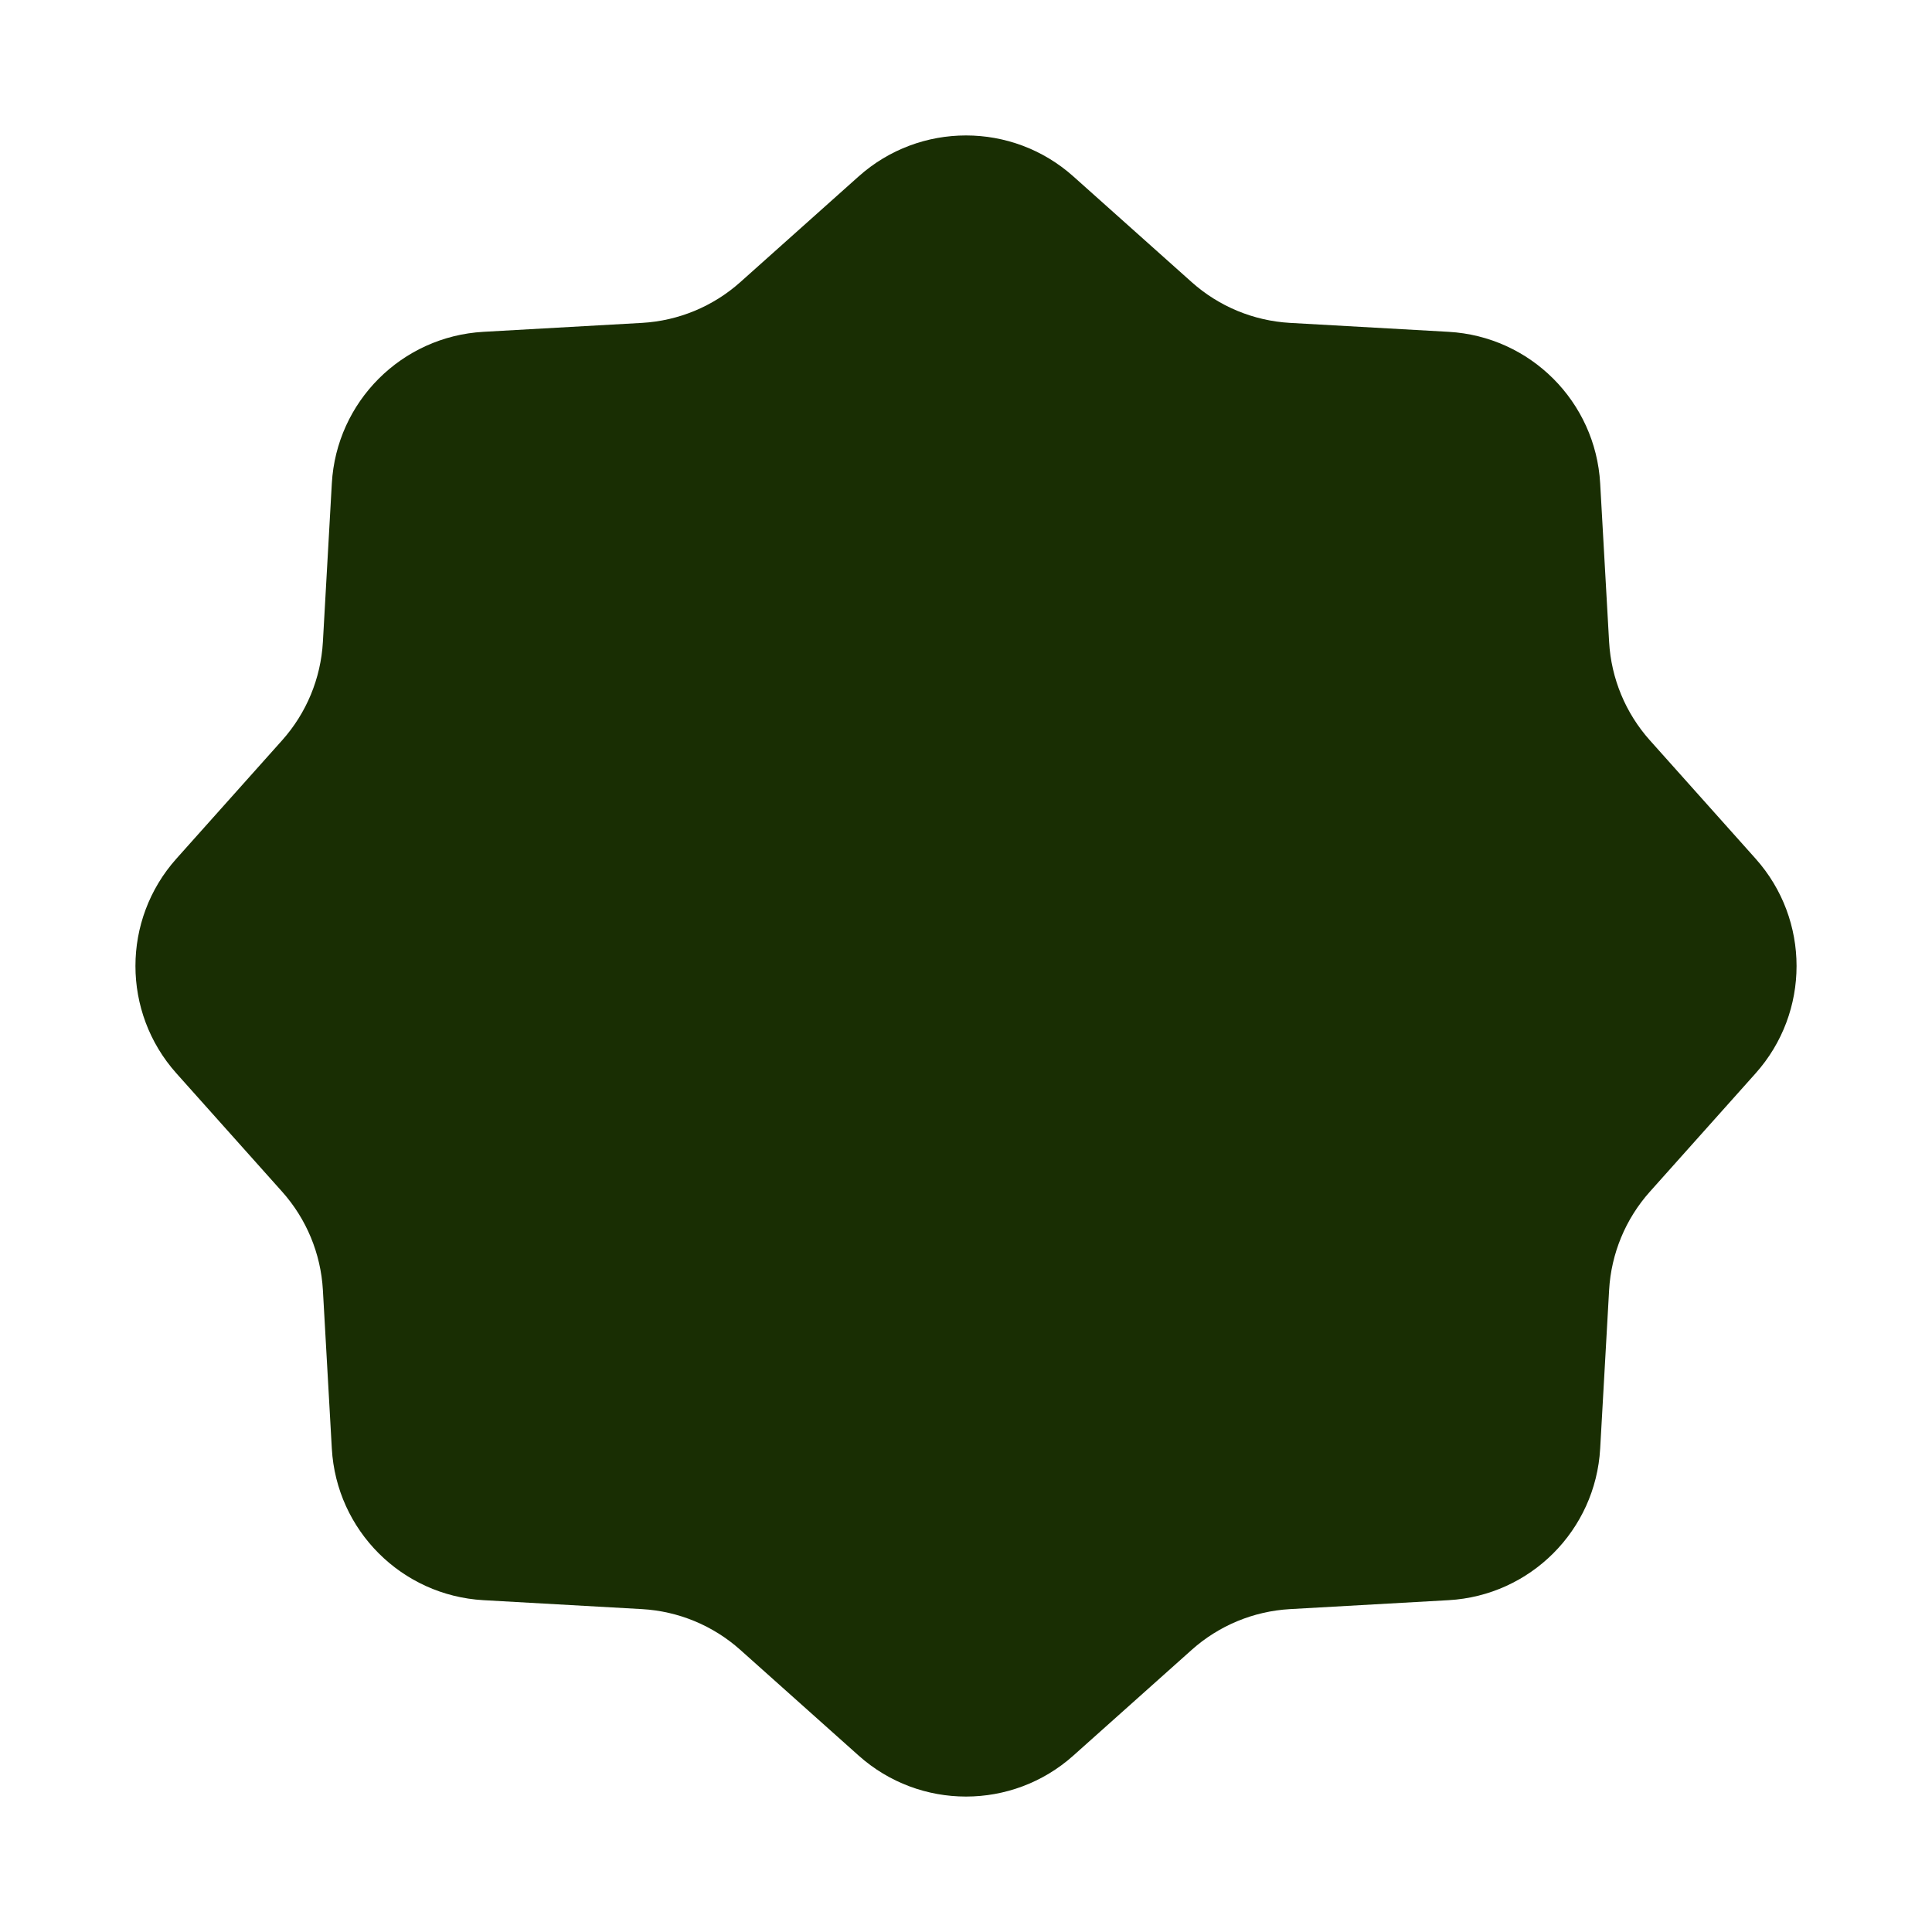
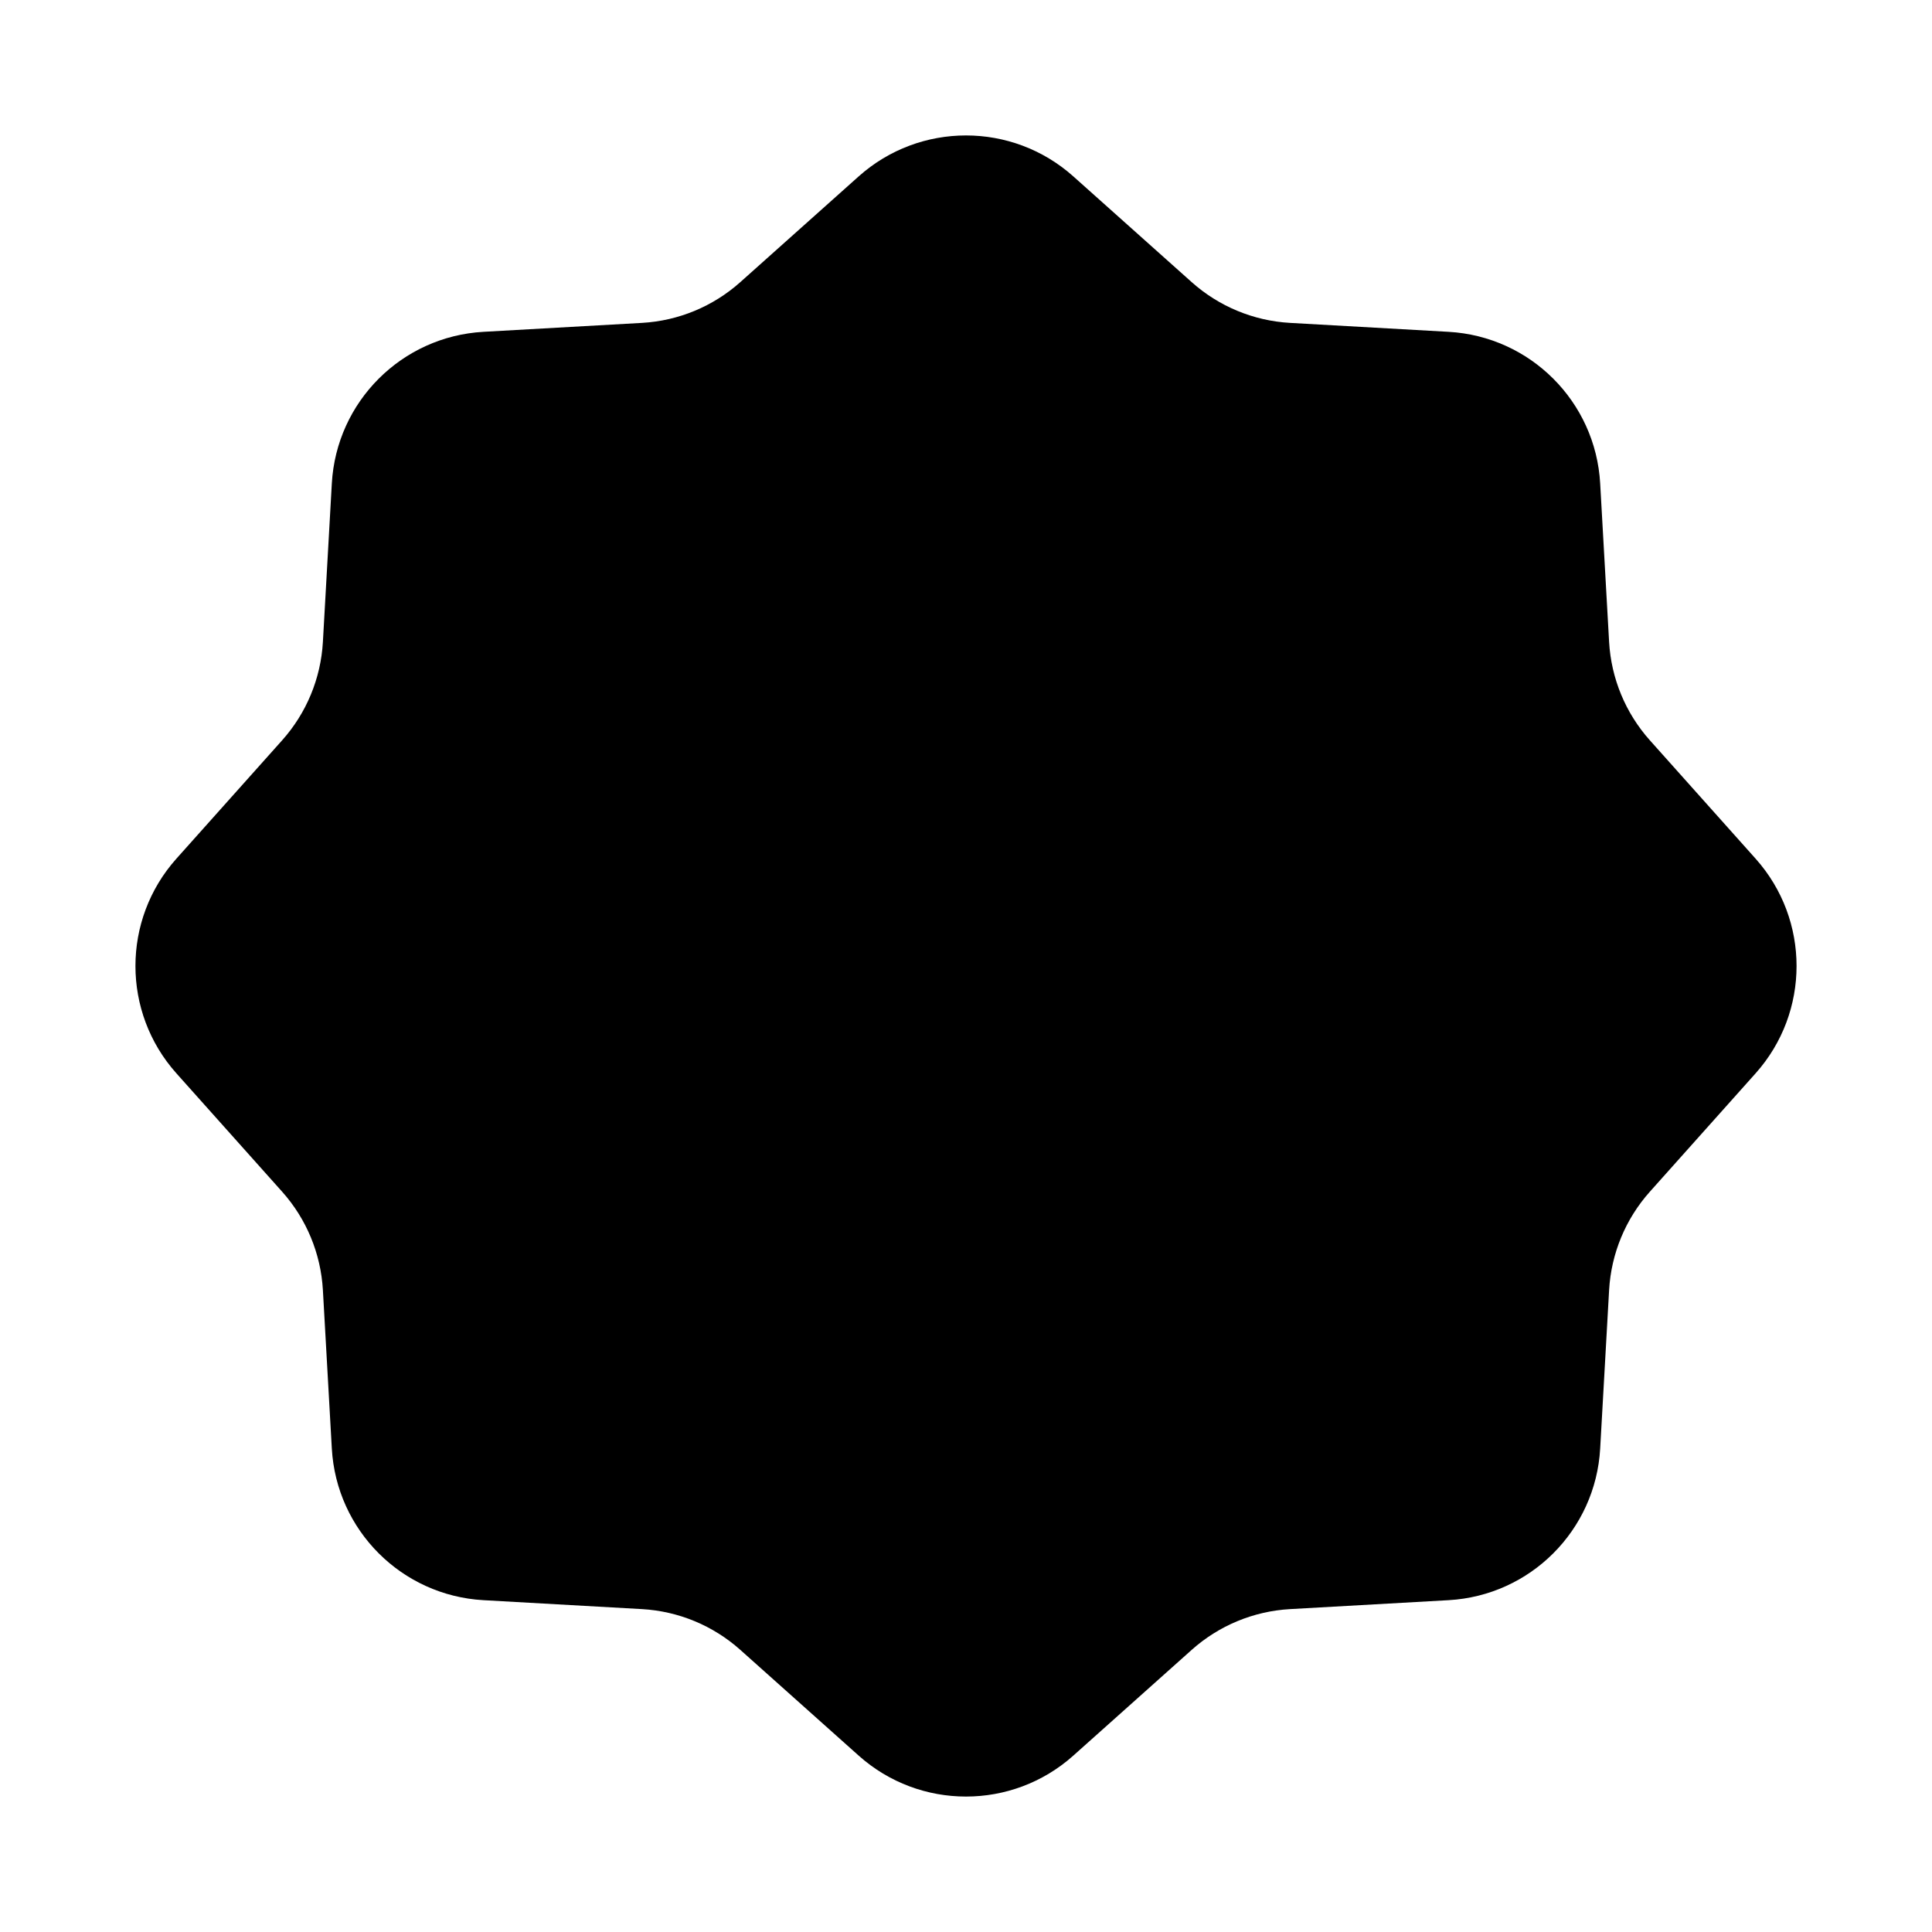
<svg xmlns="http://www.w3.org/2000/svg" width="24" height="24" viewBox="0 0 24 24" fill="none">
-   <path d="M10.667 2.191C11.426 1.513 12.574 1.513 13.333 2.191L14.804 3.505C15.142 3.807 15.572 3.985 16.024 4.011L17.994 4.122C19.01 4.179 19.821 4.99 19.878 6.006L19.989 7.976C20.015 8.428 20.193 8.858 20.495 9.196L21.809 10.667C22.487 11.426 22.487 12.574 21.809 13.333L20.495 14.804C20.193 15.142 20.015 15.572 19.989 16.024L19.878 17.994C19.821 19.01 19.01 19.821 17.994 19.878L16.024 19.989C15.572 20.015 15.142 20.193 14.804 20.495L13.333 21.809C12.574 22.487 11.426 22.487 10.667 21.809L9.196 20.495C8.858 20.193 8.428 20.015 7.976 19.989L6.006 19.878C4.99 19.821 4.179 19.01 4.122 17.994L4.011 16.024C3.985 15.572 3.807 15.142 3.505 14.804L2.191 13.333C1.513 12.574 1.513 11.426 2.191 10.667L3.505 9.196C3.807 8.858 3.985 8.428 4.011 7.976L4.122 6.006C4.179 4.99 4.99 4.179 6.006 4.122L7.976 4.011C8.428 3.985 8.858 3.807 9.196 3.505L10.667 2.191Z" fill="#192E03" />
+   <path d="M10.667 2.191C11.426 1.513 12.574 1.513 13.333 2.191L14.804 3.505C15.142 3.807 15.572 3.985 16.024 4.011L17.994 4.122C19.01 4.179 19.821 4.99 19.878 6.006L19.989 7.976C20.015 8.428 20.193 8.858 20.495 9.196L21.809 10.667C22.487 11.426 22.487 12.574 21.809 13.333L20.495 14.804C20.193 15.142 20.015 15.572 19.989 16.024L19.878 17.994C19.821 19.01 19.01 19.821 17.994 19.878L16.024 19.989C15.572 20.015 15.142 20.193 14.804 20.495L13.333 21.809C12.574 22.487 11.426 22.487 10.667 21.809L9.196 20.495C8.858 20.193 8.428 20.015 7.976 19.989L6.006 19.878C4.99 19.821 4.179 19.01 4.122 17.994L4.011 16.024C3.985 15.572 3.807 15.142 3.505 14.804L2.191 13.333C1.513 12.574 1.513 11.426 2.191 10.667L3.505 9.196C3.807 8.858 3.985 8.428 4.011 7.976L4.122 6.006C4.179 4.99 4.99 4.179 6.006 4.122L7.976 4.011C8.428 3.985 8.858 3.807 9.196 3.505L10.667 2.191Z" fill="currentColor" />
</svg>
